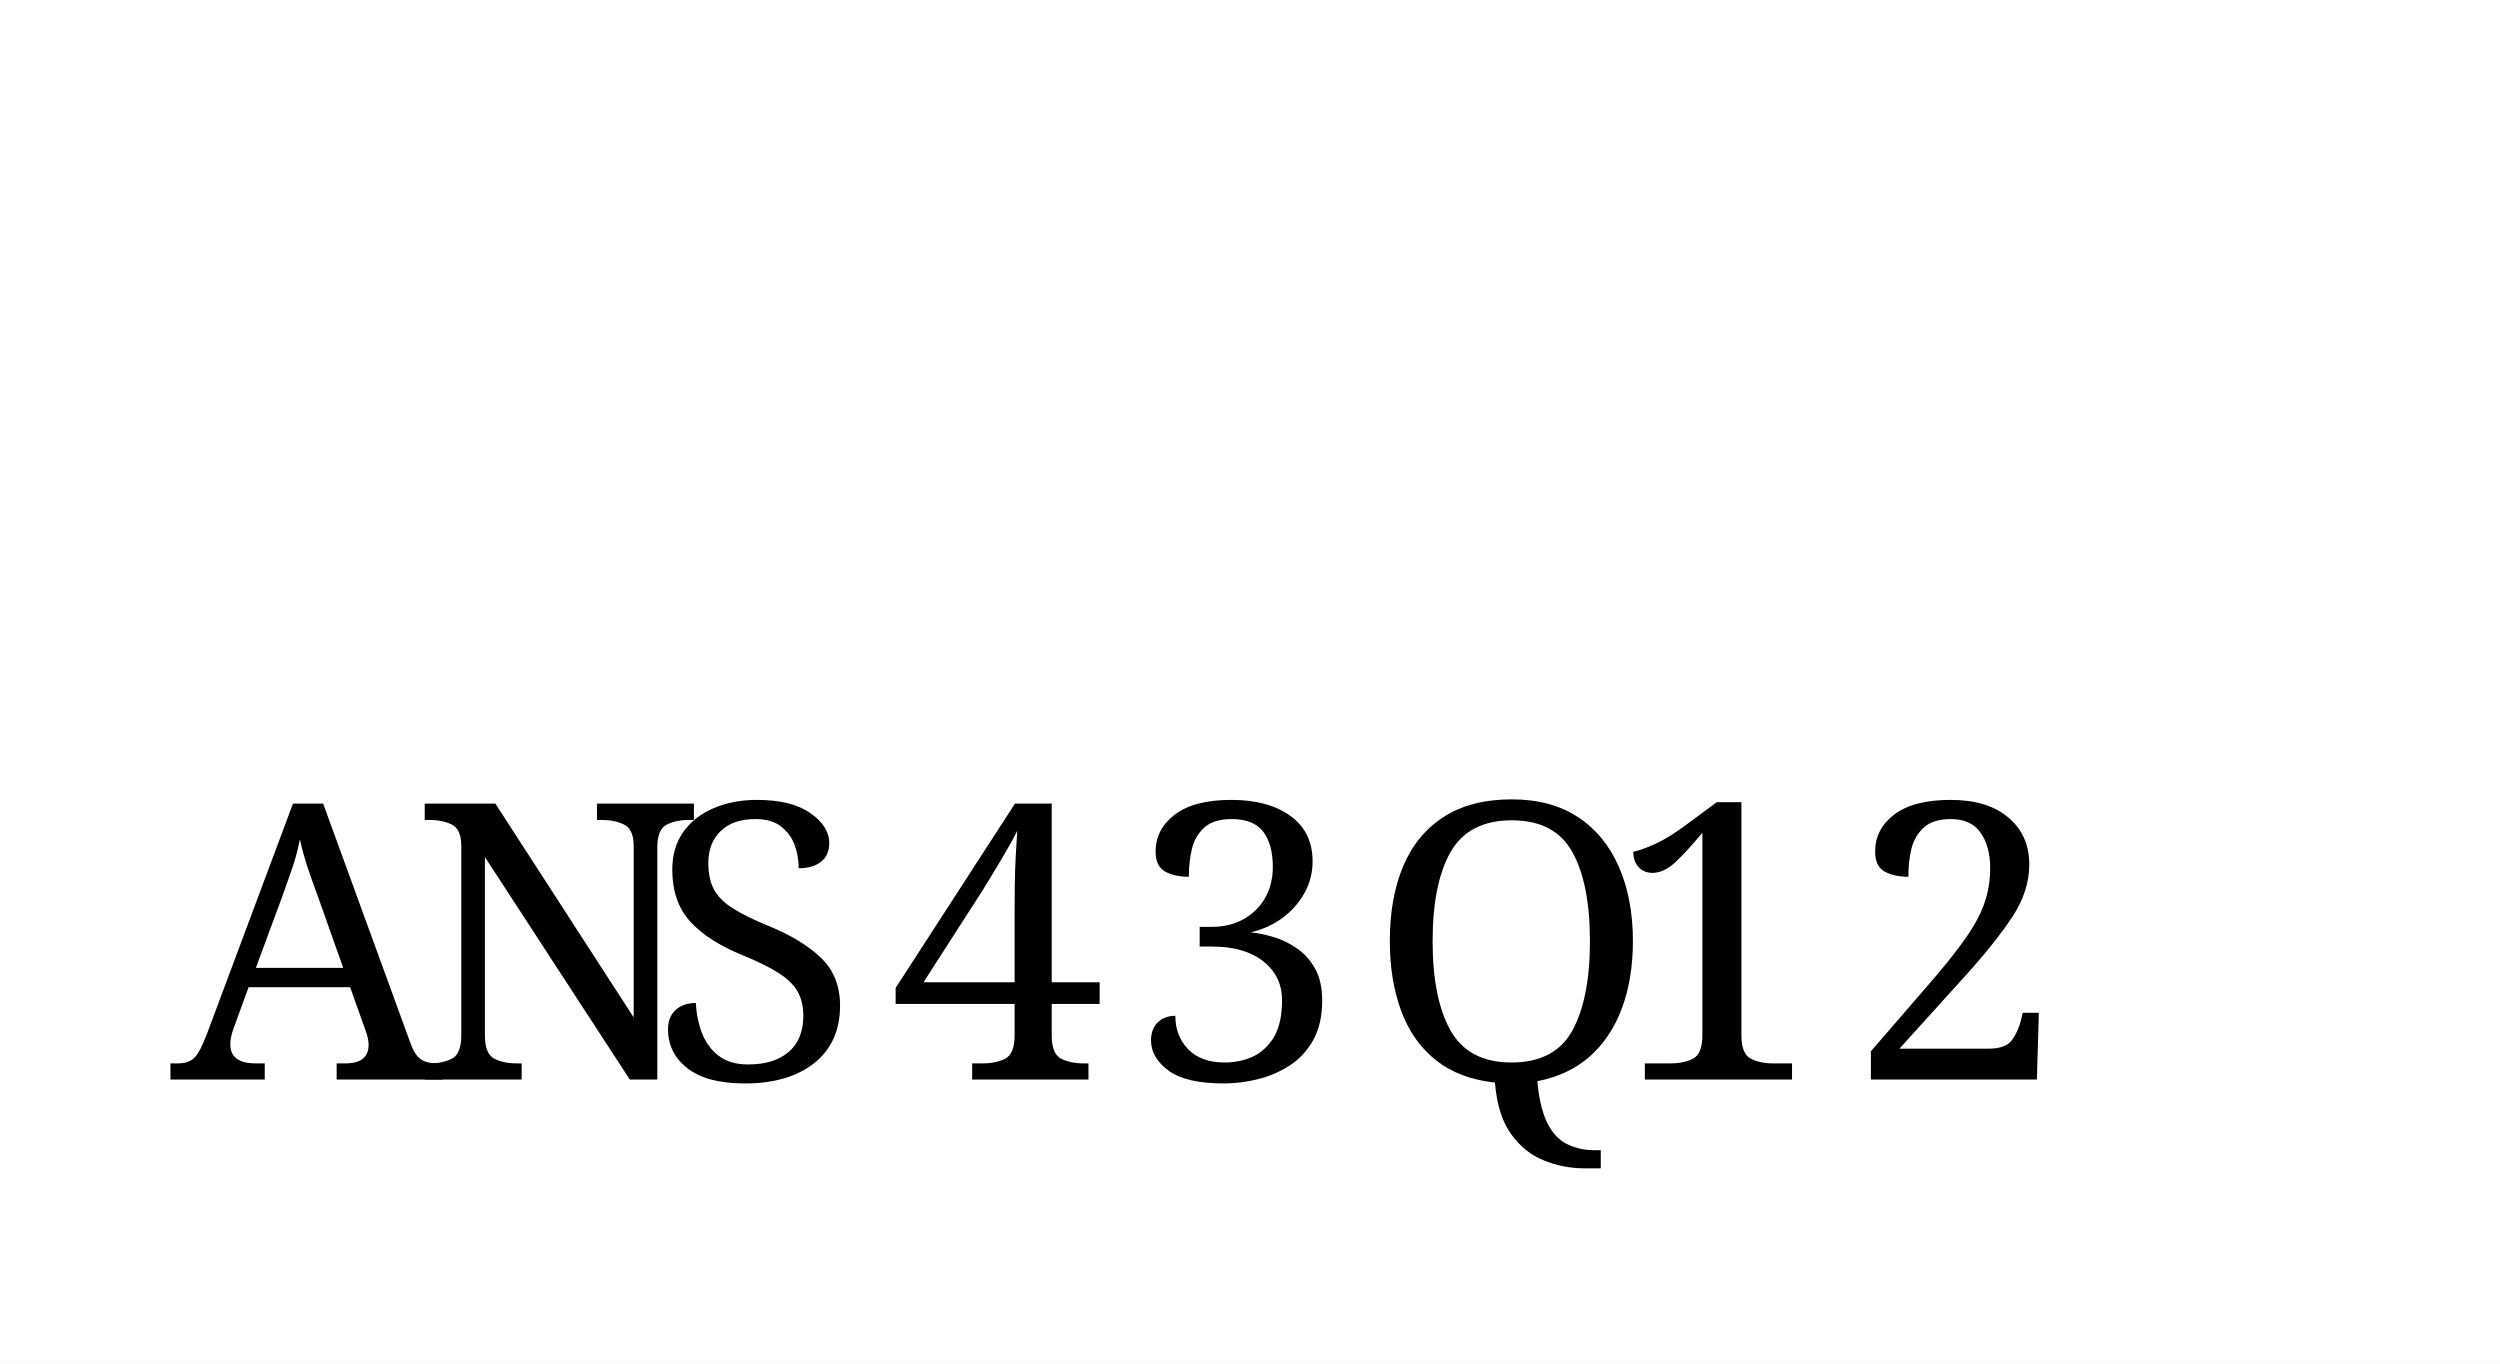
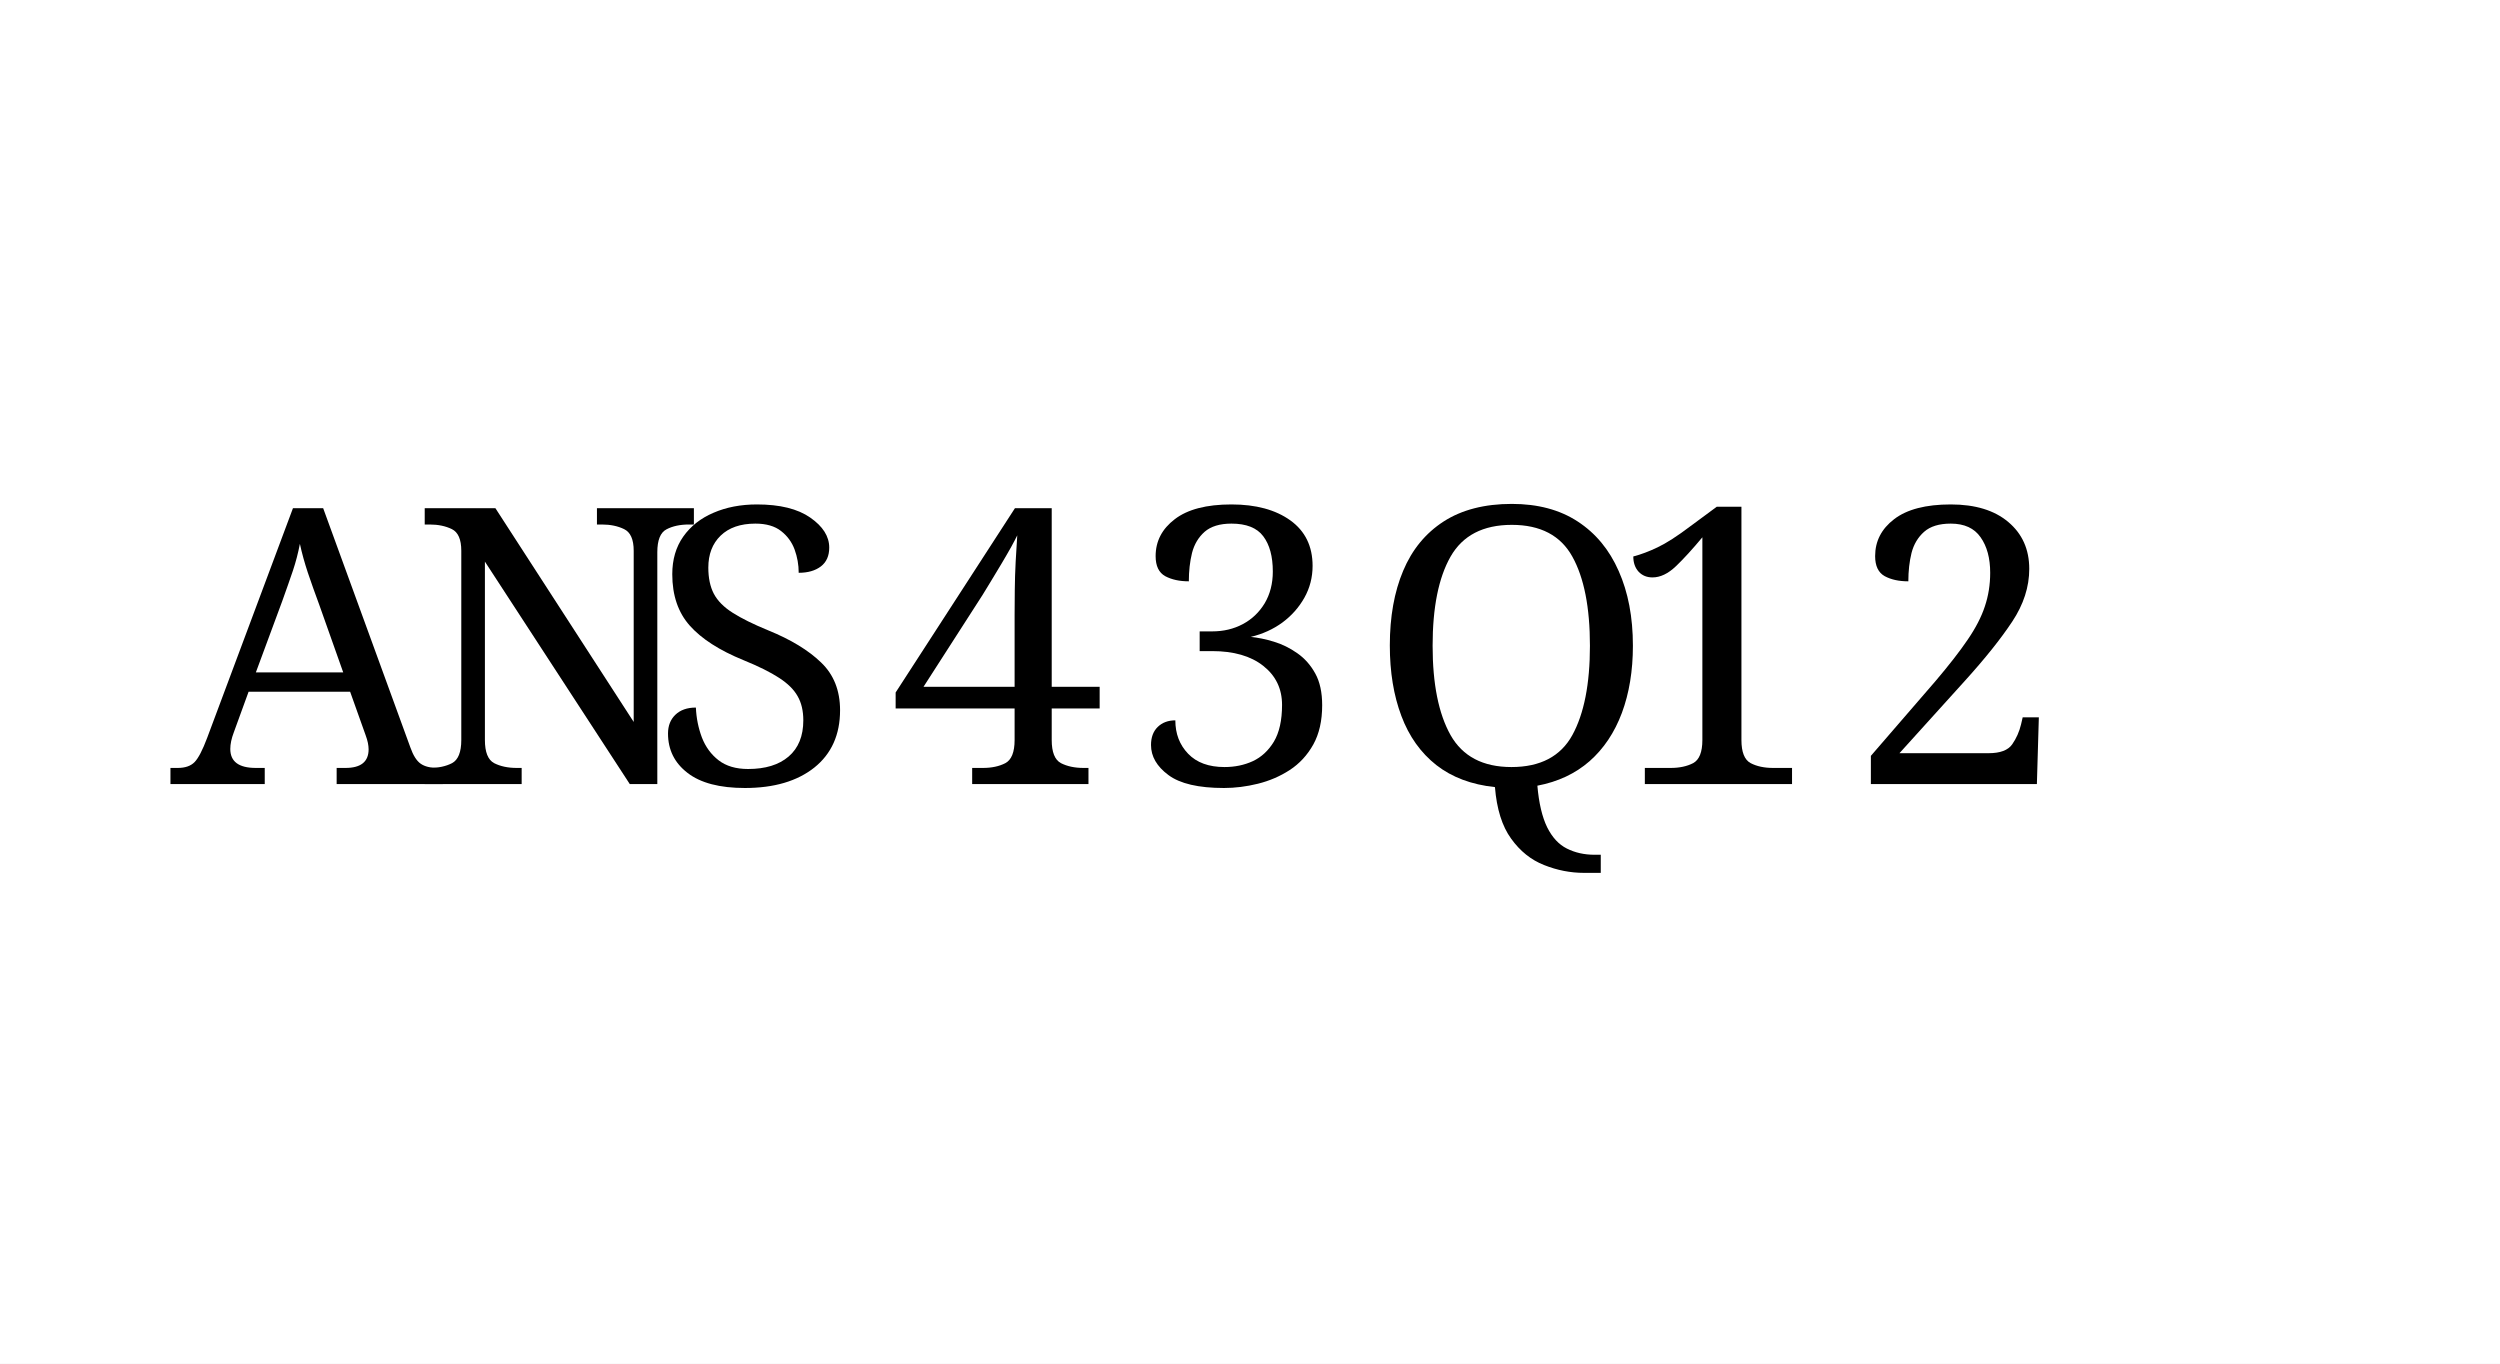
<svg xmlns="http://www.w3.org/2000/svg" viewBox="0 0 220 120">
  <rect x="0" y="0" width="220" height="120" fill="white" stroke="none" />
-   <text x="15" y="95" font-family="serif" font-size="34">A</text>
-   <text x="36.08" y="95" font-family="serif" font-size="34">N</text>
-   <text x="57.16" y="95" font-family="serif" font-size="34">S</text>
-   <text x="78.24" y="95" font-family="serif" font-size="34">4</text>
-   <text x="99.32" y="95" font-family="serif" font-size="34">3</text>
-   <text x="120.4" y="95" font-family="serif" font-size="34">Q</text>
-   <text x="141.48" y="95" font-family="serif" font-size="34">1</text>
-   <text x="162.56" y="95" font-family="serif" font-size="34">2</text>
+   <text x="15" y="69" font-family="serif" font-size="34">A</text>
+   <text x="36.08" y="69" font-family="serif" font-size="34">N</text>
+   <text x="57.16" y="69" font-family="serif" font-size="34">S</text>
+   <text x="78.24" y="69" font-family="serif" font-size="34">4</text>
+   <text x="99.32" y="69" font-family="serif" font-size="34">3</text>
+   <text x="120.4" y="69" font-family="serif" font-size="34">Q</text>
+   <text x="141.48" y="69" font-family="serif" font-size="34">1</text>
+   <text x="162.56" y="69" font-family="serif" font-size="34">2</text>
</svg>
